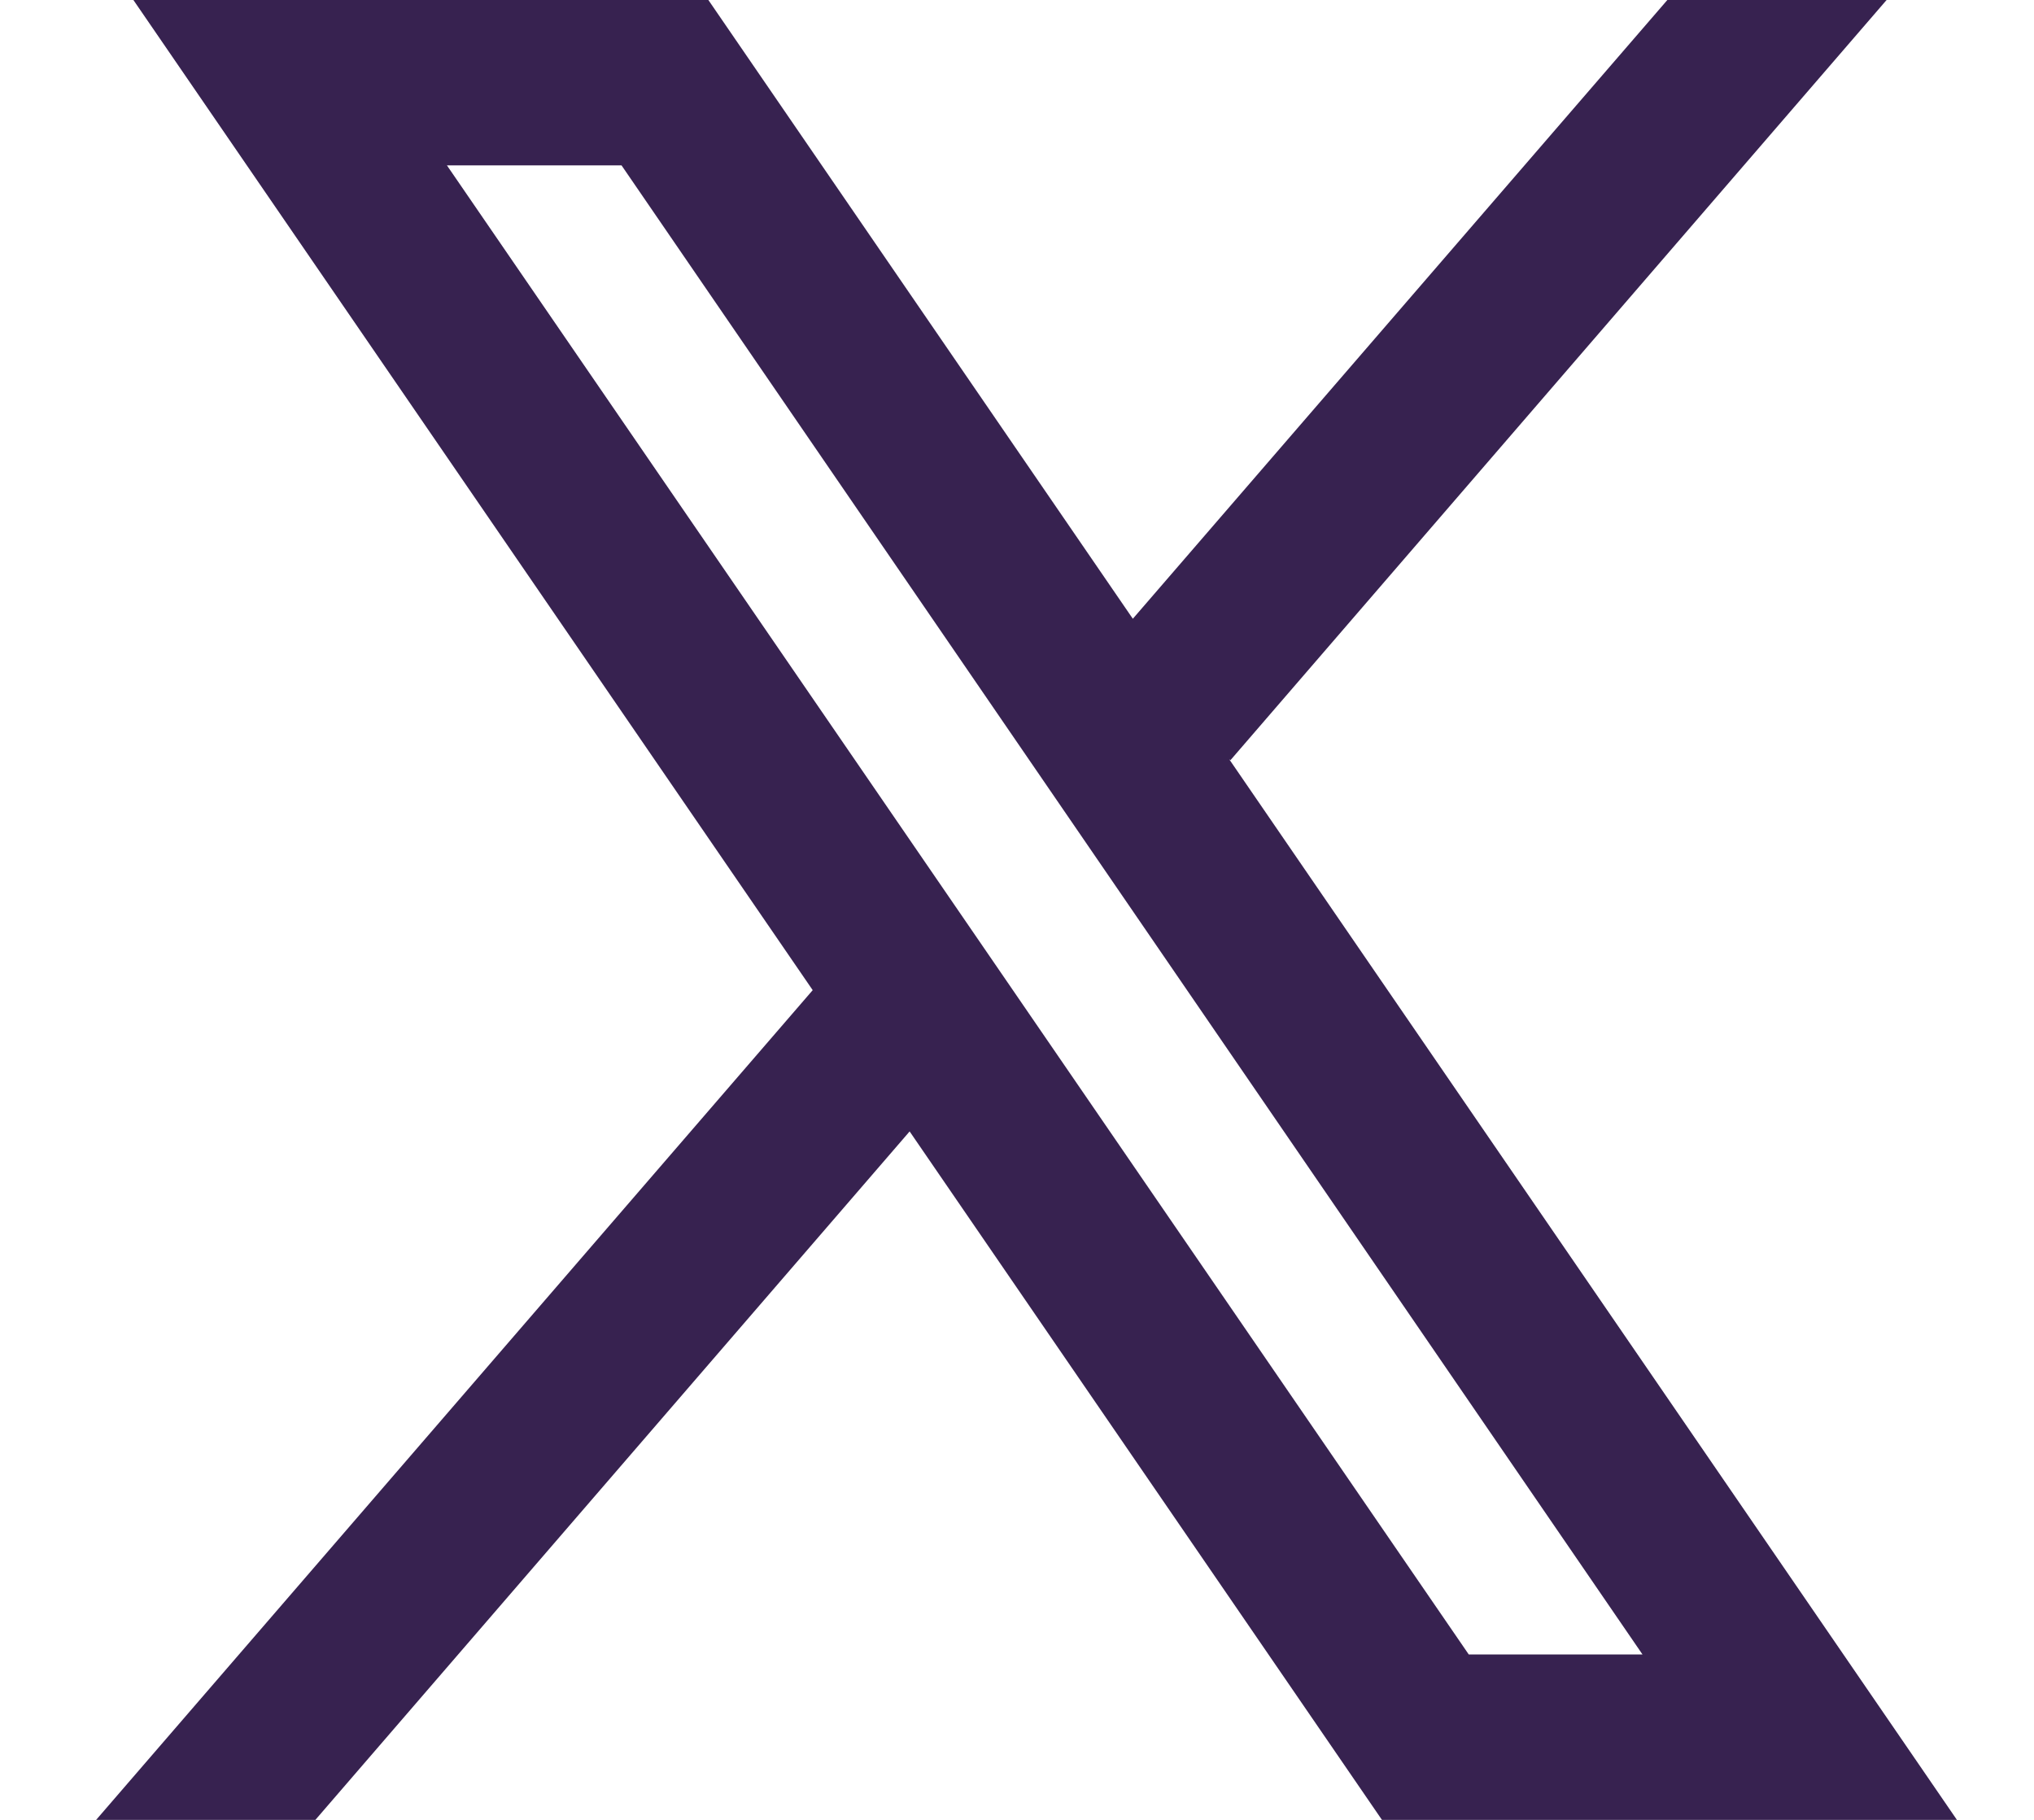
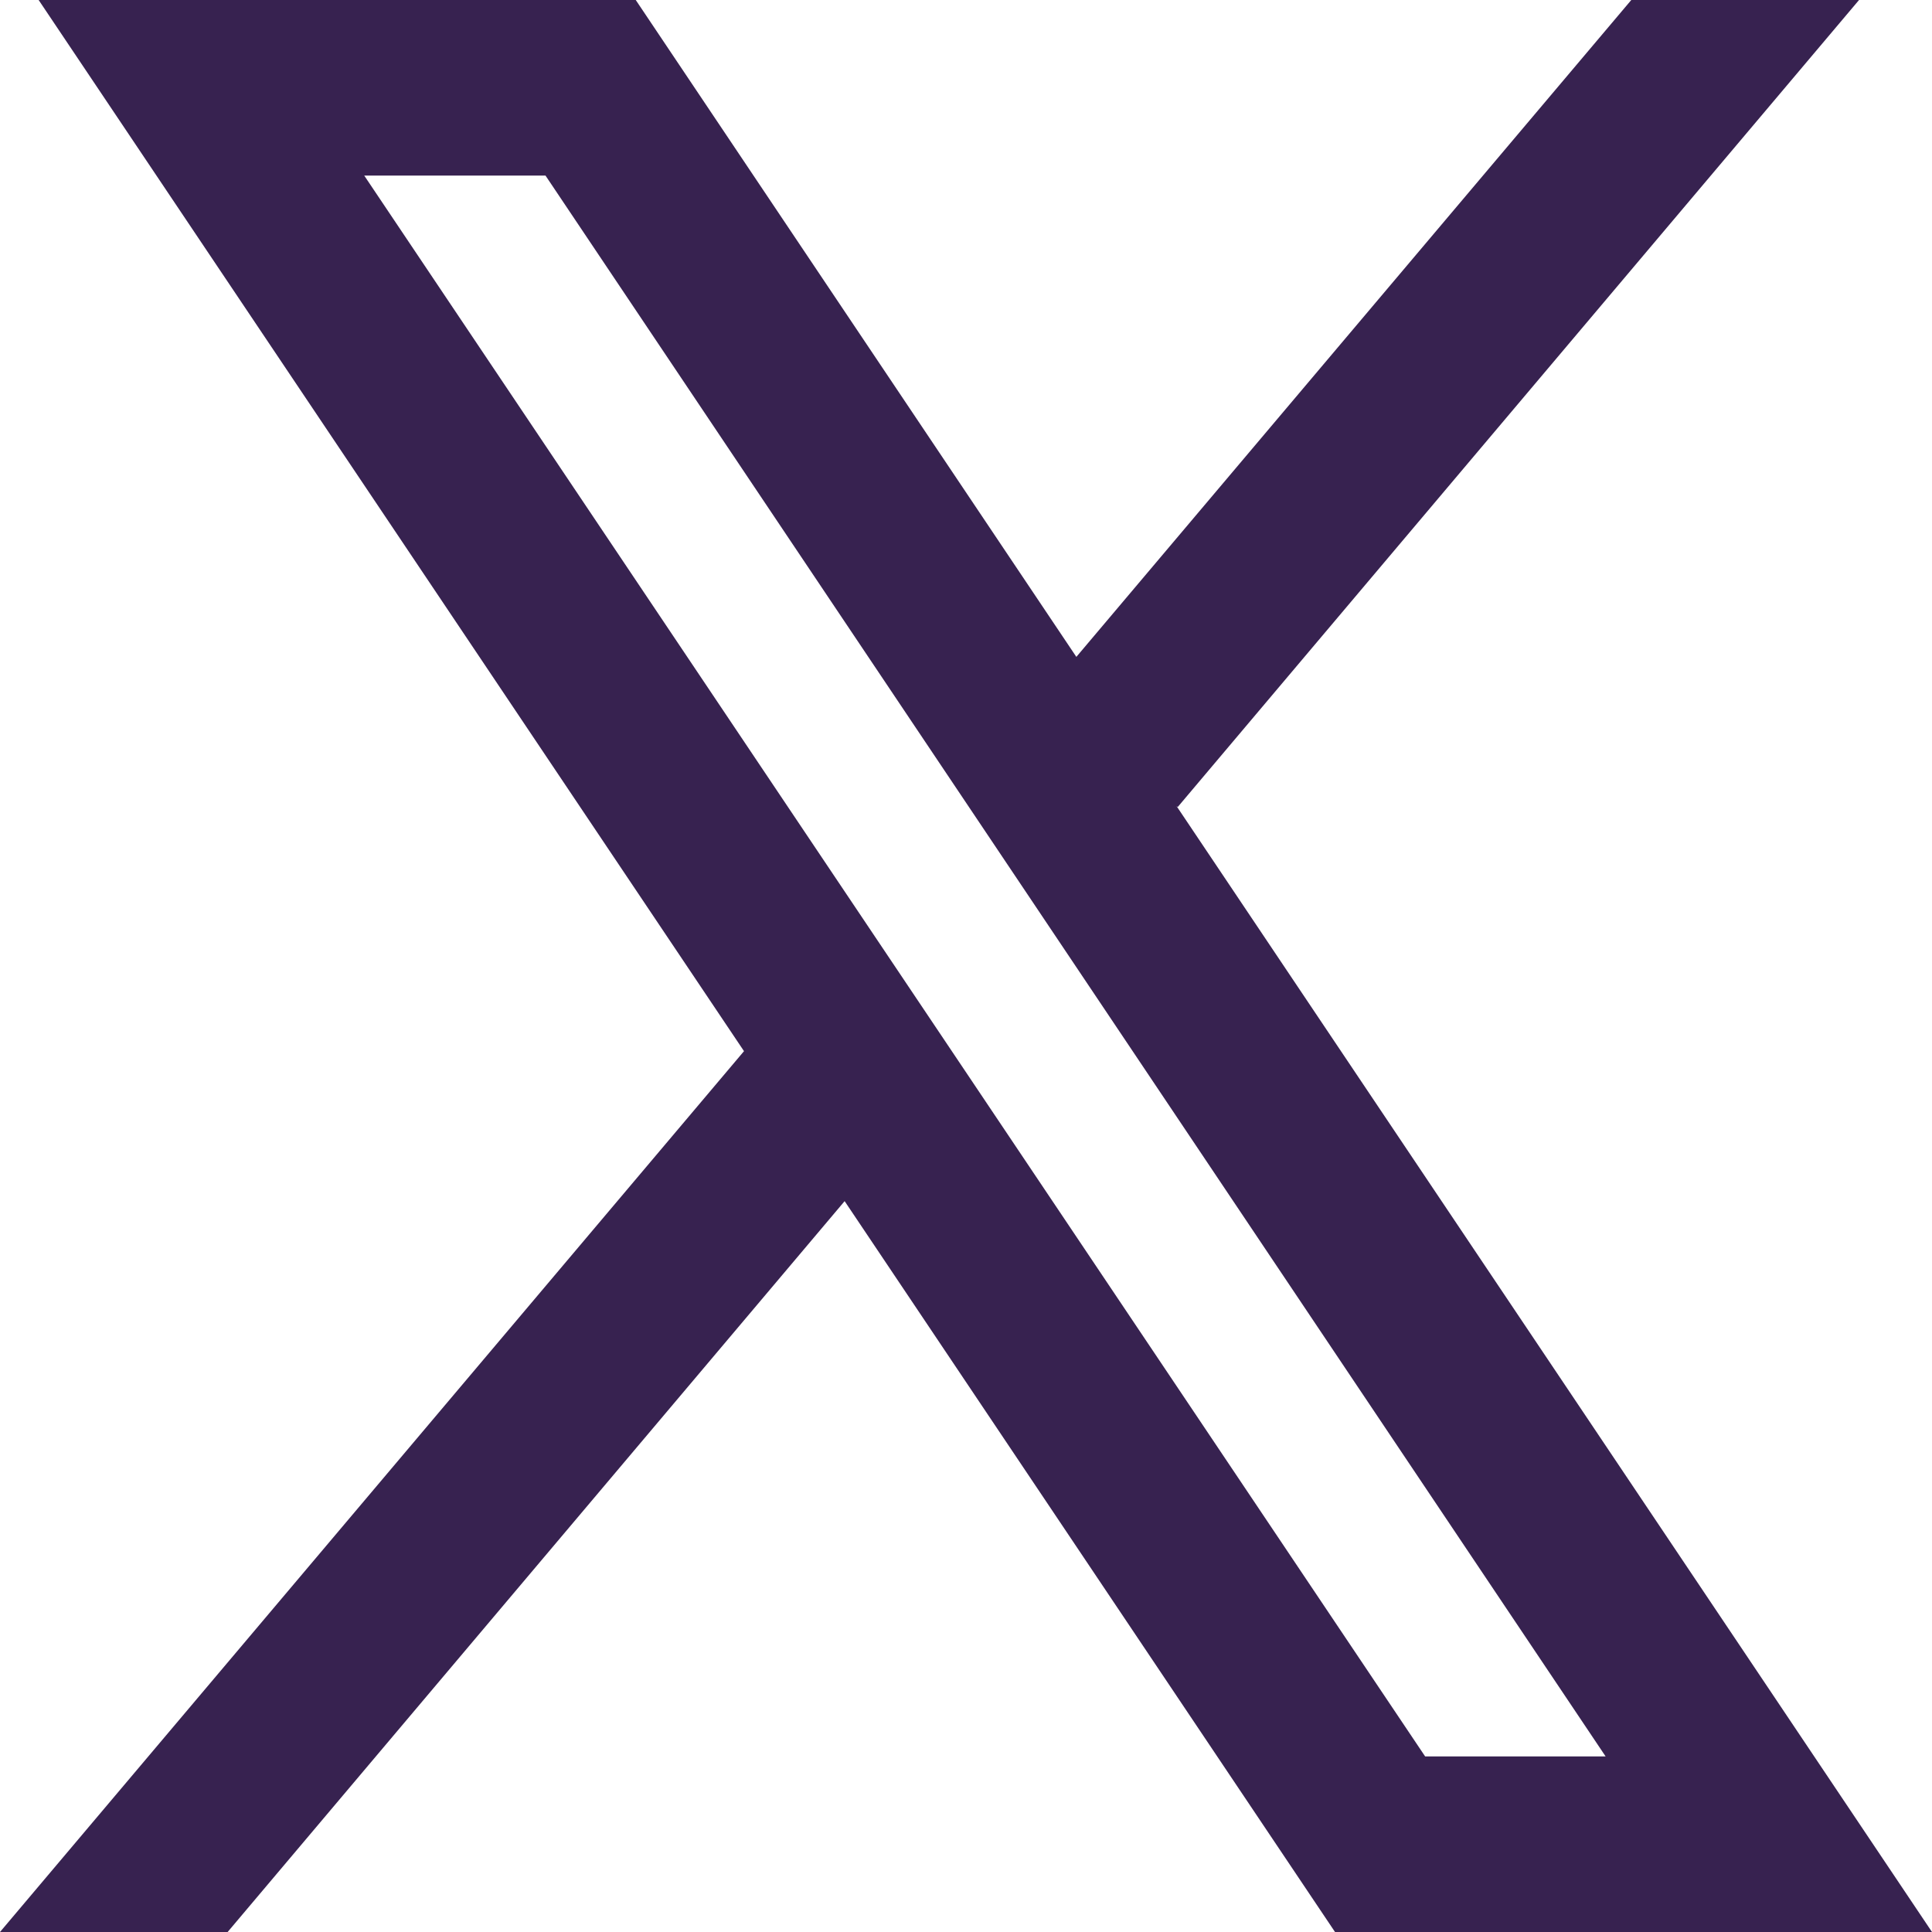
- <svg xmlns="http://www.w3.org/2000/svg" width="19" height="17" viewBox="0 0 19 17" fill="none">
-   <path fill-rule="evenodd" clip-rule="evenodd" d="M18.28 17L11.482 7.092L11.494 7.101L17.623 0H15.575L10.582 5.78L6.617 0H1.246L7.592 9.25L7.591 9.25L0.898 17H2.946L8.497 10.569L12.909 17H18.28ZM5.806 1.545L15.343 15.455H13.72L4.175 1.545H5.806Z" fill="#372250" />
+ <svg xmlns="http://www.w3.org/2000/svg" width="17" height="17" viewBox="0 0 17 17" fill="none">
+   <path fill-rule="evenodd" clip-rule="evenodd" d="M17 17L10.352 7.092L10.363 7.101L16.358 0H14.354L9.471 5.78L5.594 0H0.34L6.547 9.25L6.546 9.25L0 17H2.003L7.432 10.569L11.747 17H17ZM4.8 1.545L14.128 15.455H12.54L3.205 1.545H4.8Z" fill="#372250" />
</svg>
